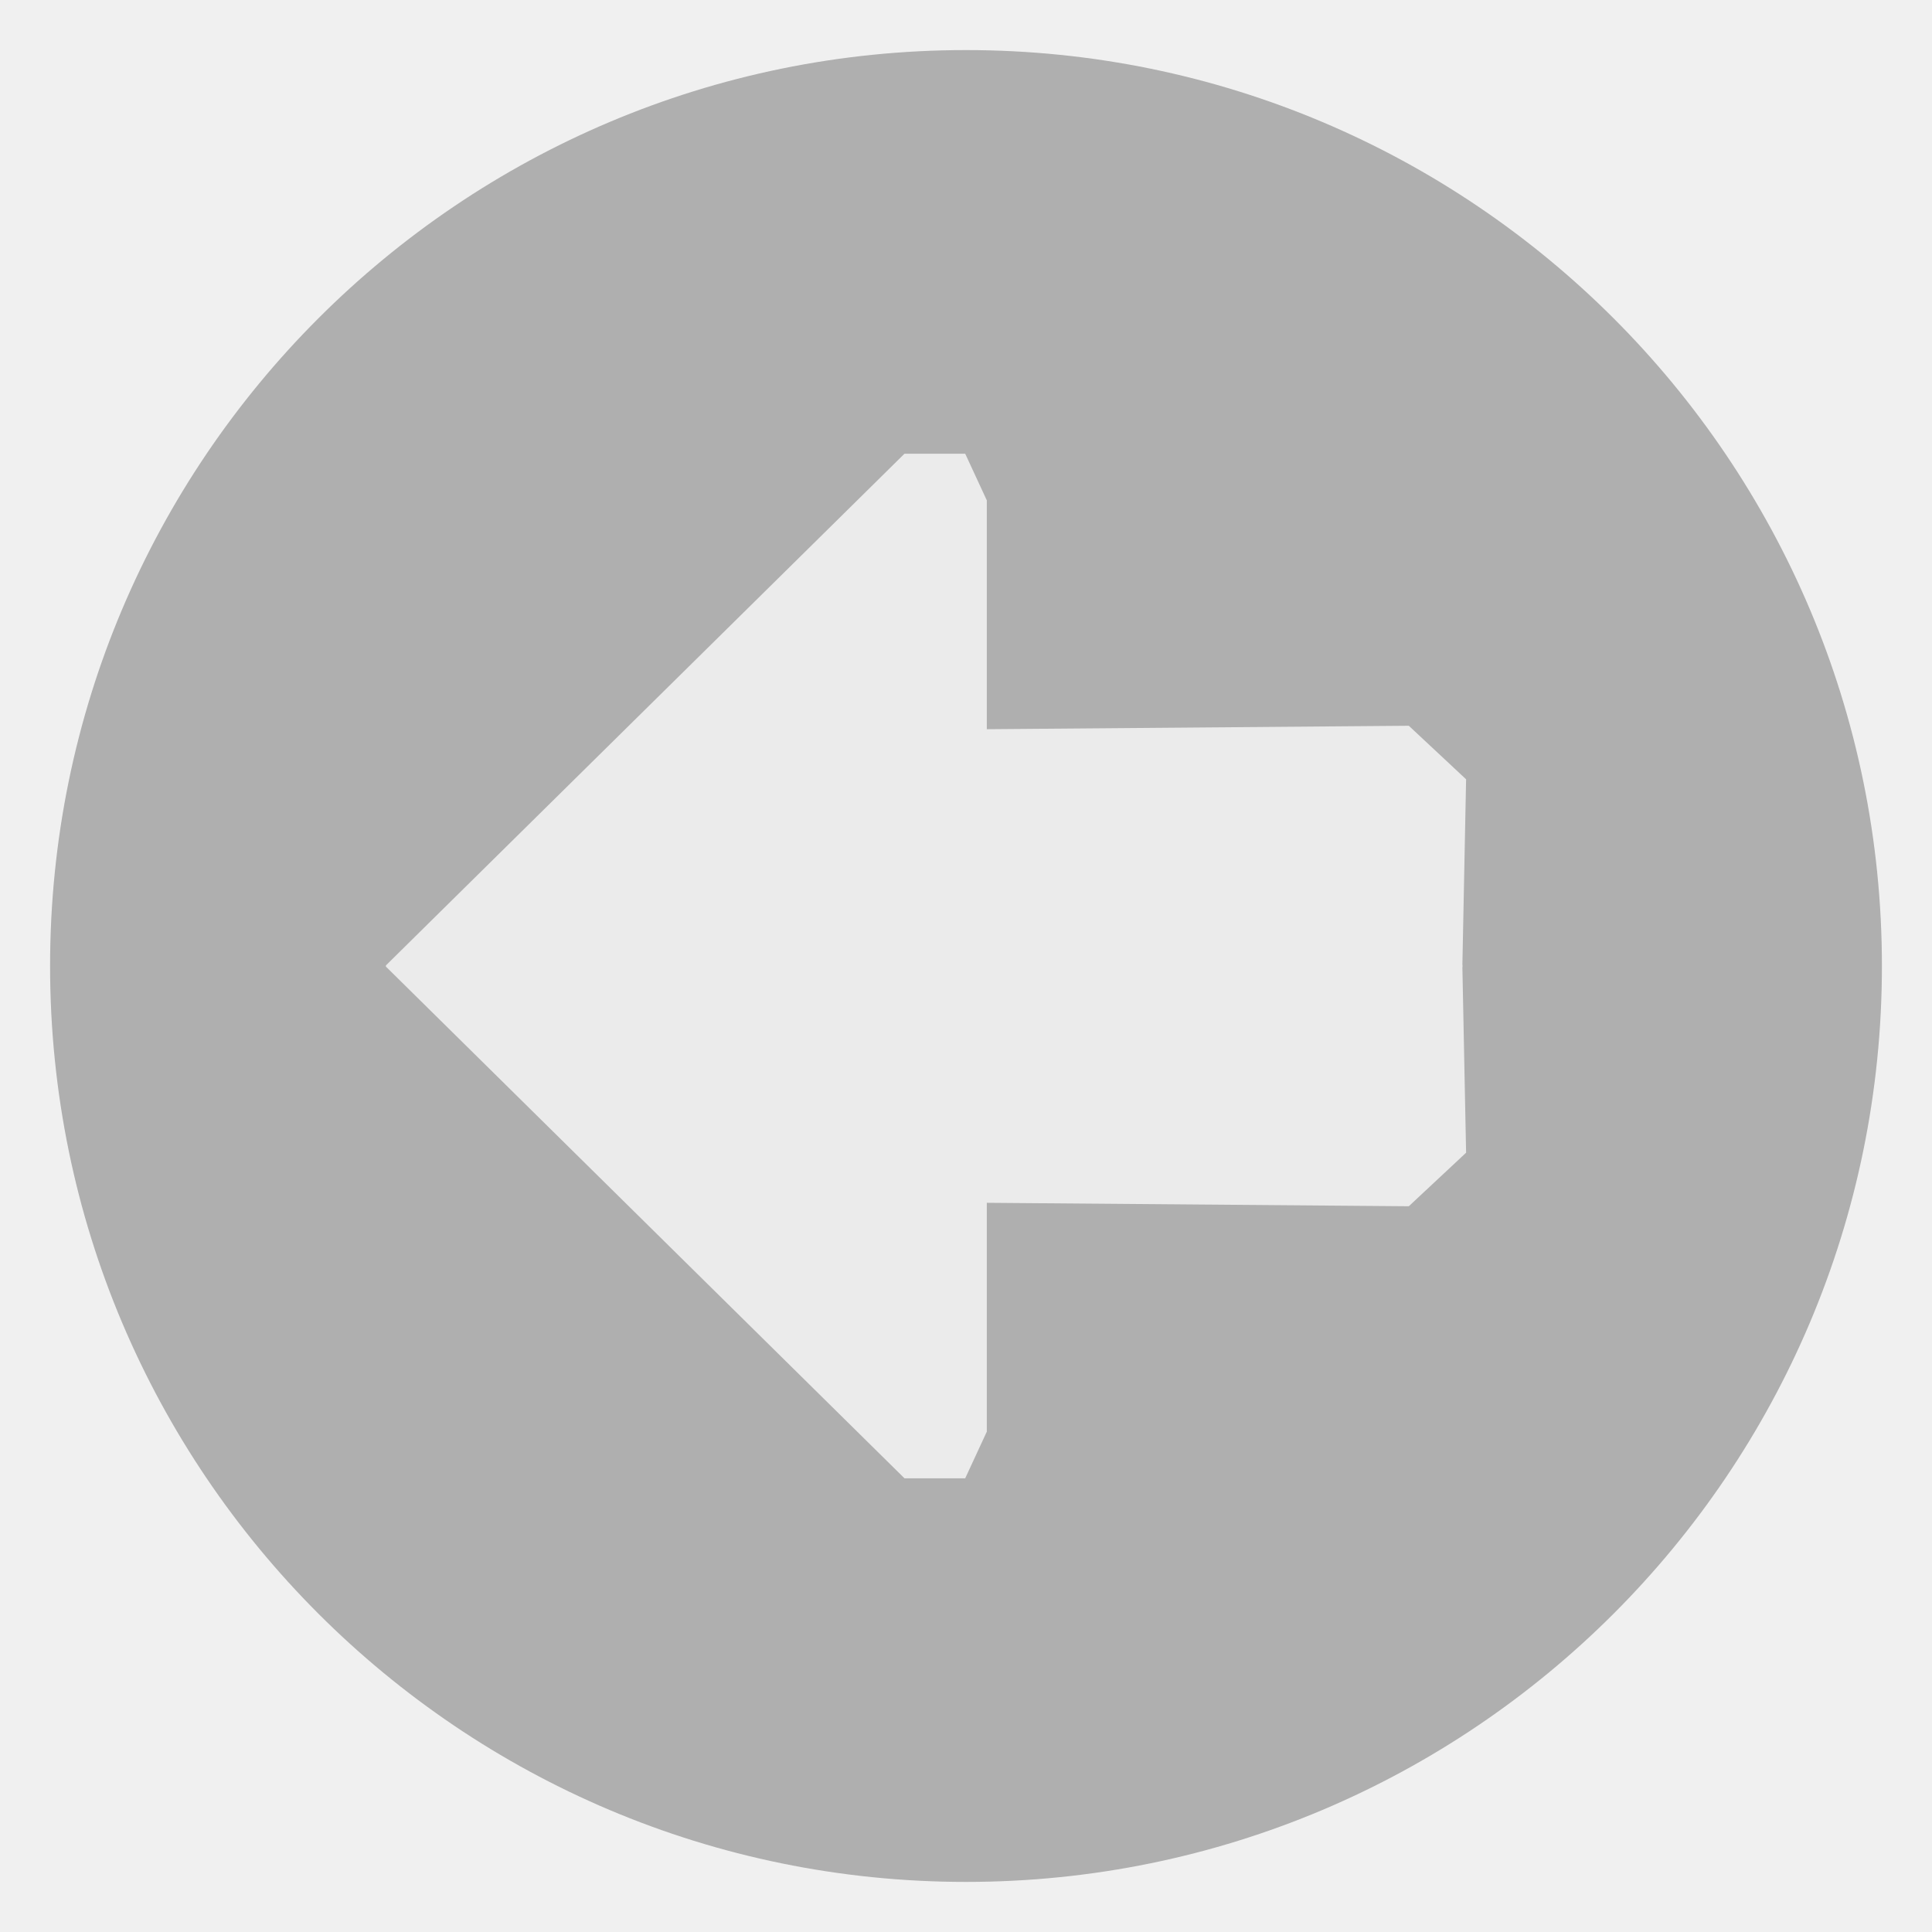
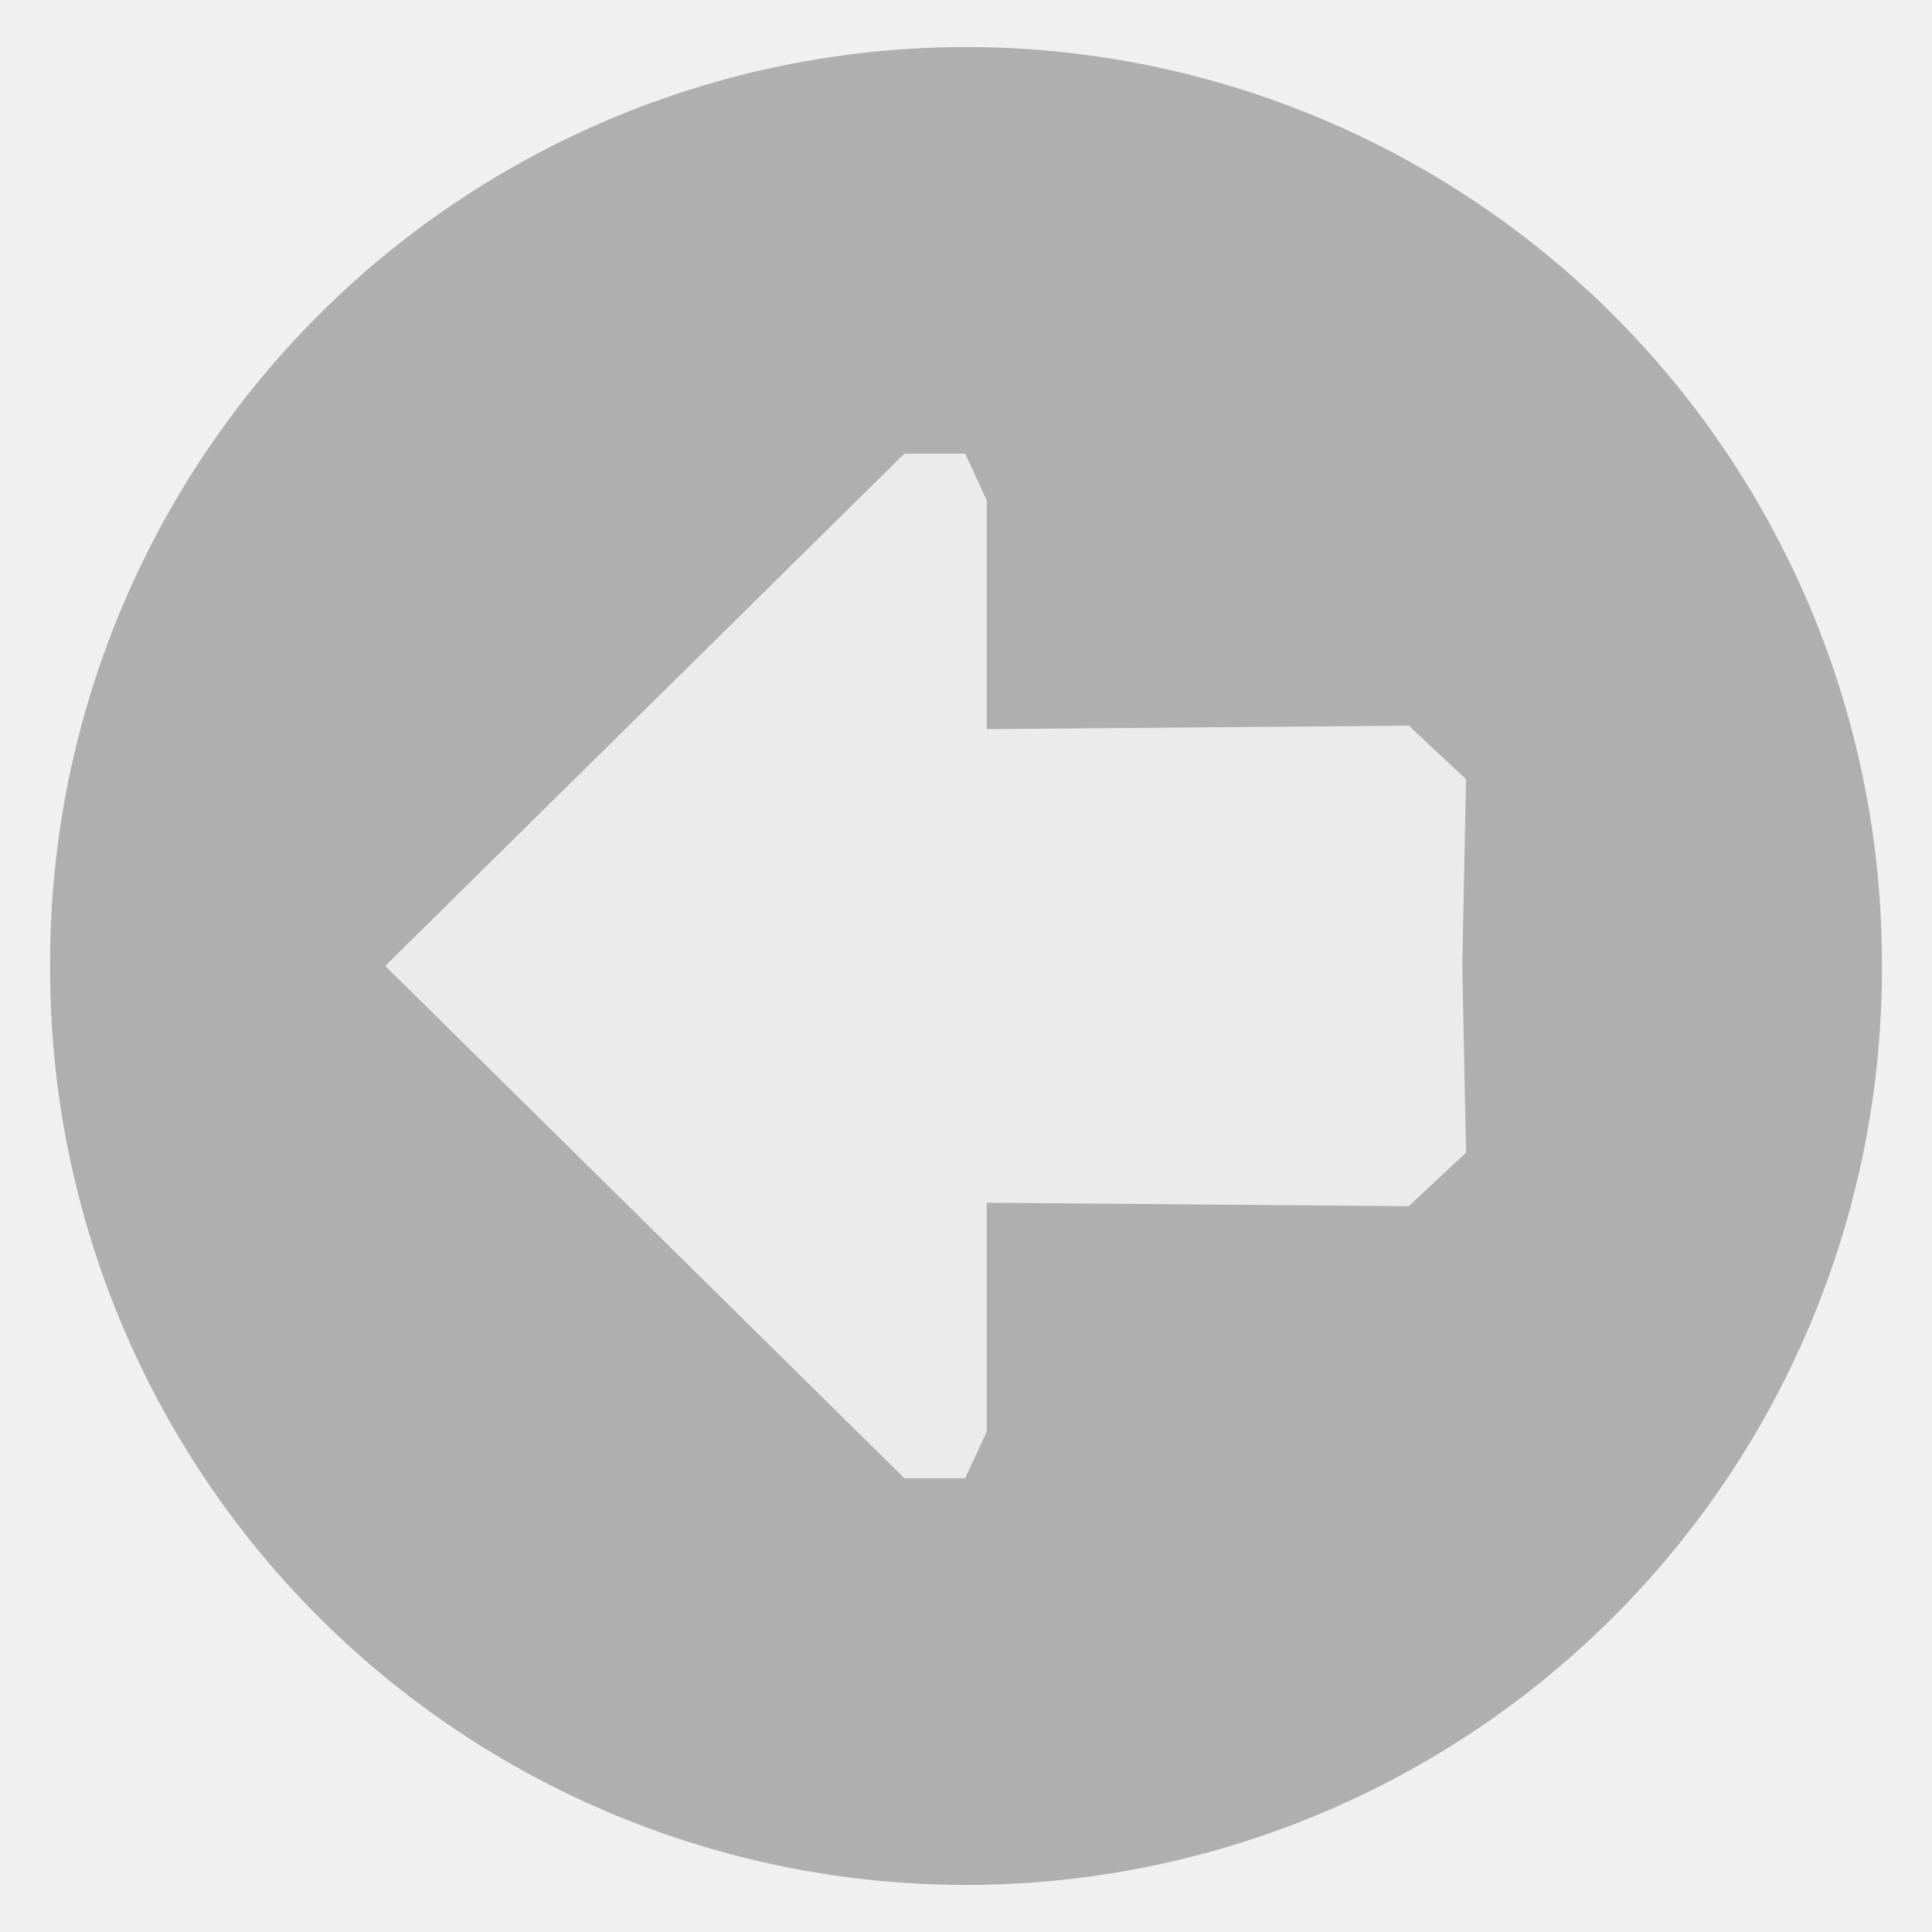
<svg xmlns="http://www.w3.org/2000/svg" width="192.857" height="192.857" id="svg2" version="1.1">
  <defs id="defs4" />
  <g id="layer1" transform="translate(-222.8571,-165.2193)">
-     <g id="g3927">
-       <path transform="translate(106.4286,13.57143)" d="m 304.286,248.076 c 0,50.495 -40.934,91.429 -91.429,91.429 -50.495,0 -91.429,-40.934 -91.429,-91.429 0,-50.495 40.934,-91.429 91.429,-91.429 50.495,0 91.429,40.934 91.429,91.429 z" id="path3122" style="opacity:0.75;fill:#999999;fill-rule:evenodd;stroke:none" />
-       <g style="opacity:0.75;fill:#ffffff;stroke:none" transform="translate(75.00473,7.047177)" id="g3923">
-         <path style="fill:#ffffff;fill-opacity:1;stroke:none" d="m 186.515,254.489 -0.156,0.156 51.781,51.094 6.062,0 2.156,-4.656 0,-22.844 42.125,0.344 5.719,-5.344 -0.375,-18.75 -107.312,0 z" id="path3899" />
-         <path style="fill:#ffffff;fill-opacity:1;stroke:none" d="m 186.515,254.713 -0.156,-0.156 51.781,-51.094 6.062,0 2.156,4.656 0,22.844 42.125,-0.344 5.719,5.344 -0.375,18.75 -107.312,0 z" id="path3899-7" />
-       </g>
-     </g>
+     <path style="opacity:0.75;fill:#999999;fill-rule:evenodd;stroke:none" id="path3122" d="m 304.286,248.076 a 91.429,91.429 0 1 1 -182.857,0 91.429,91.429 0 1 1 182.857,0 z" transform="translate(106.4286,13.57143)" />
+     <path style="opacity:0.75;fill:#ffffff;fill-opacity:1;stroke:none" d="M 90.281 45.281 L 38.5 96.375 L 38.562 96.438 L 38.5 96.469 L 90.281 147.562 L 96.344 147.562 L 98.5 142.906 L 98.5 120.062 L 140.625 120.406 L 146.344 115.062 L 145.969 96.531 L 145.969 96.438 L 145.969 96.312 L 146.344 77.781 L 140.625 72.438 L 98.5 72.781 L 98.5 49.938 L 96.344 45.281 L 90.281 45.281 z " transform="translate(222.8571,165.2193)" id="path3899" />
  </g>
</svg>
